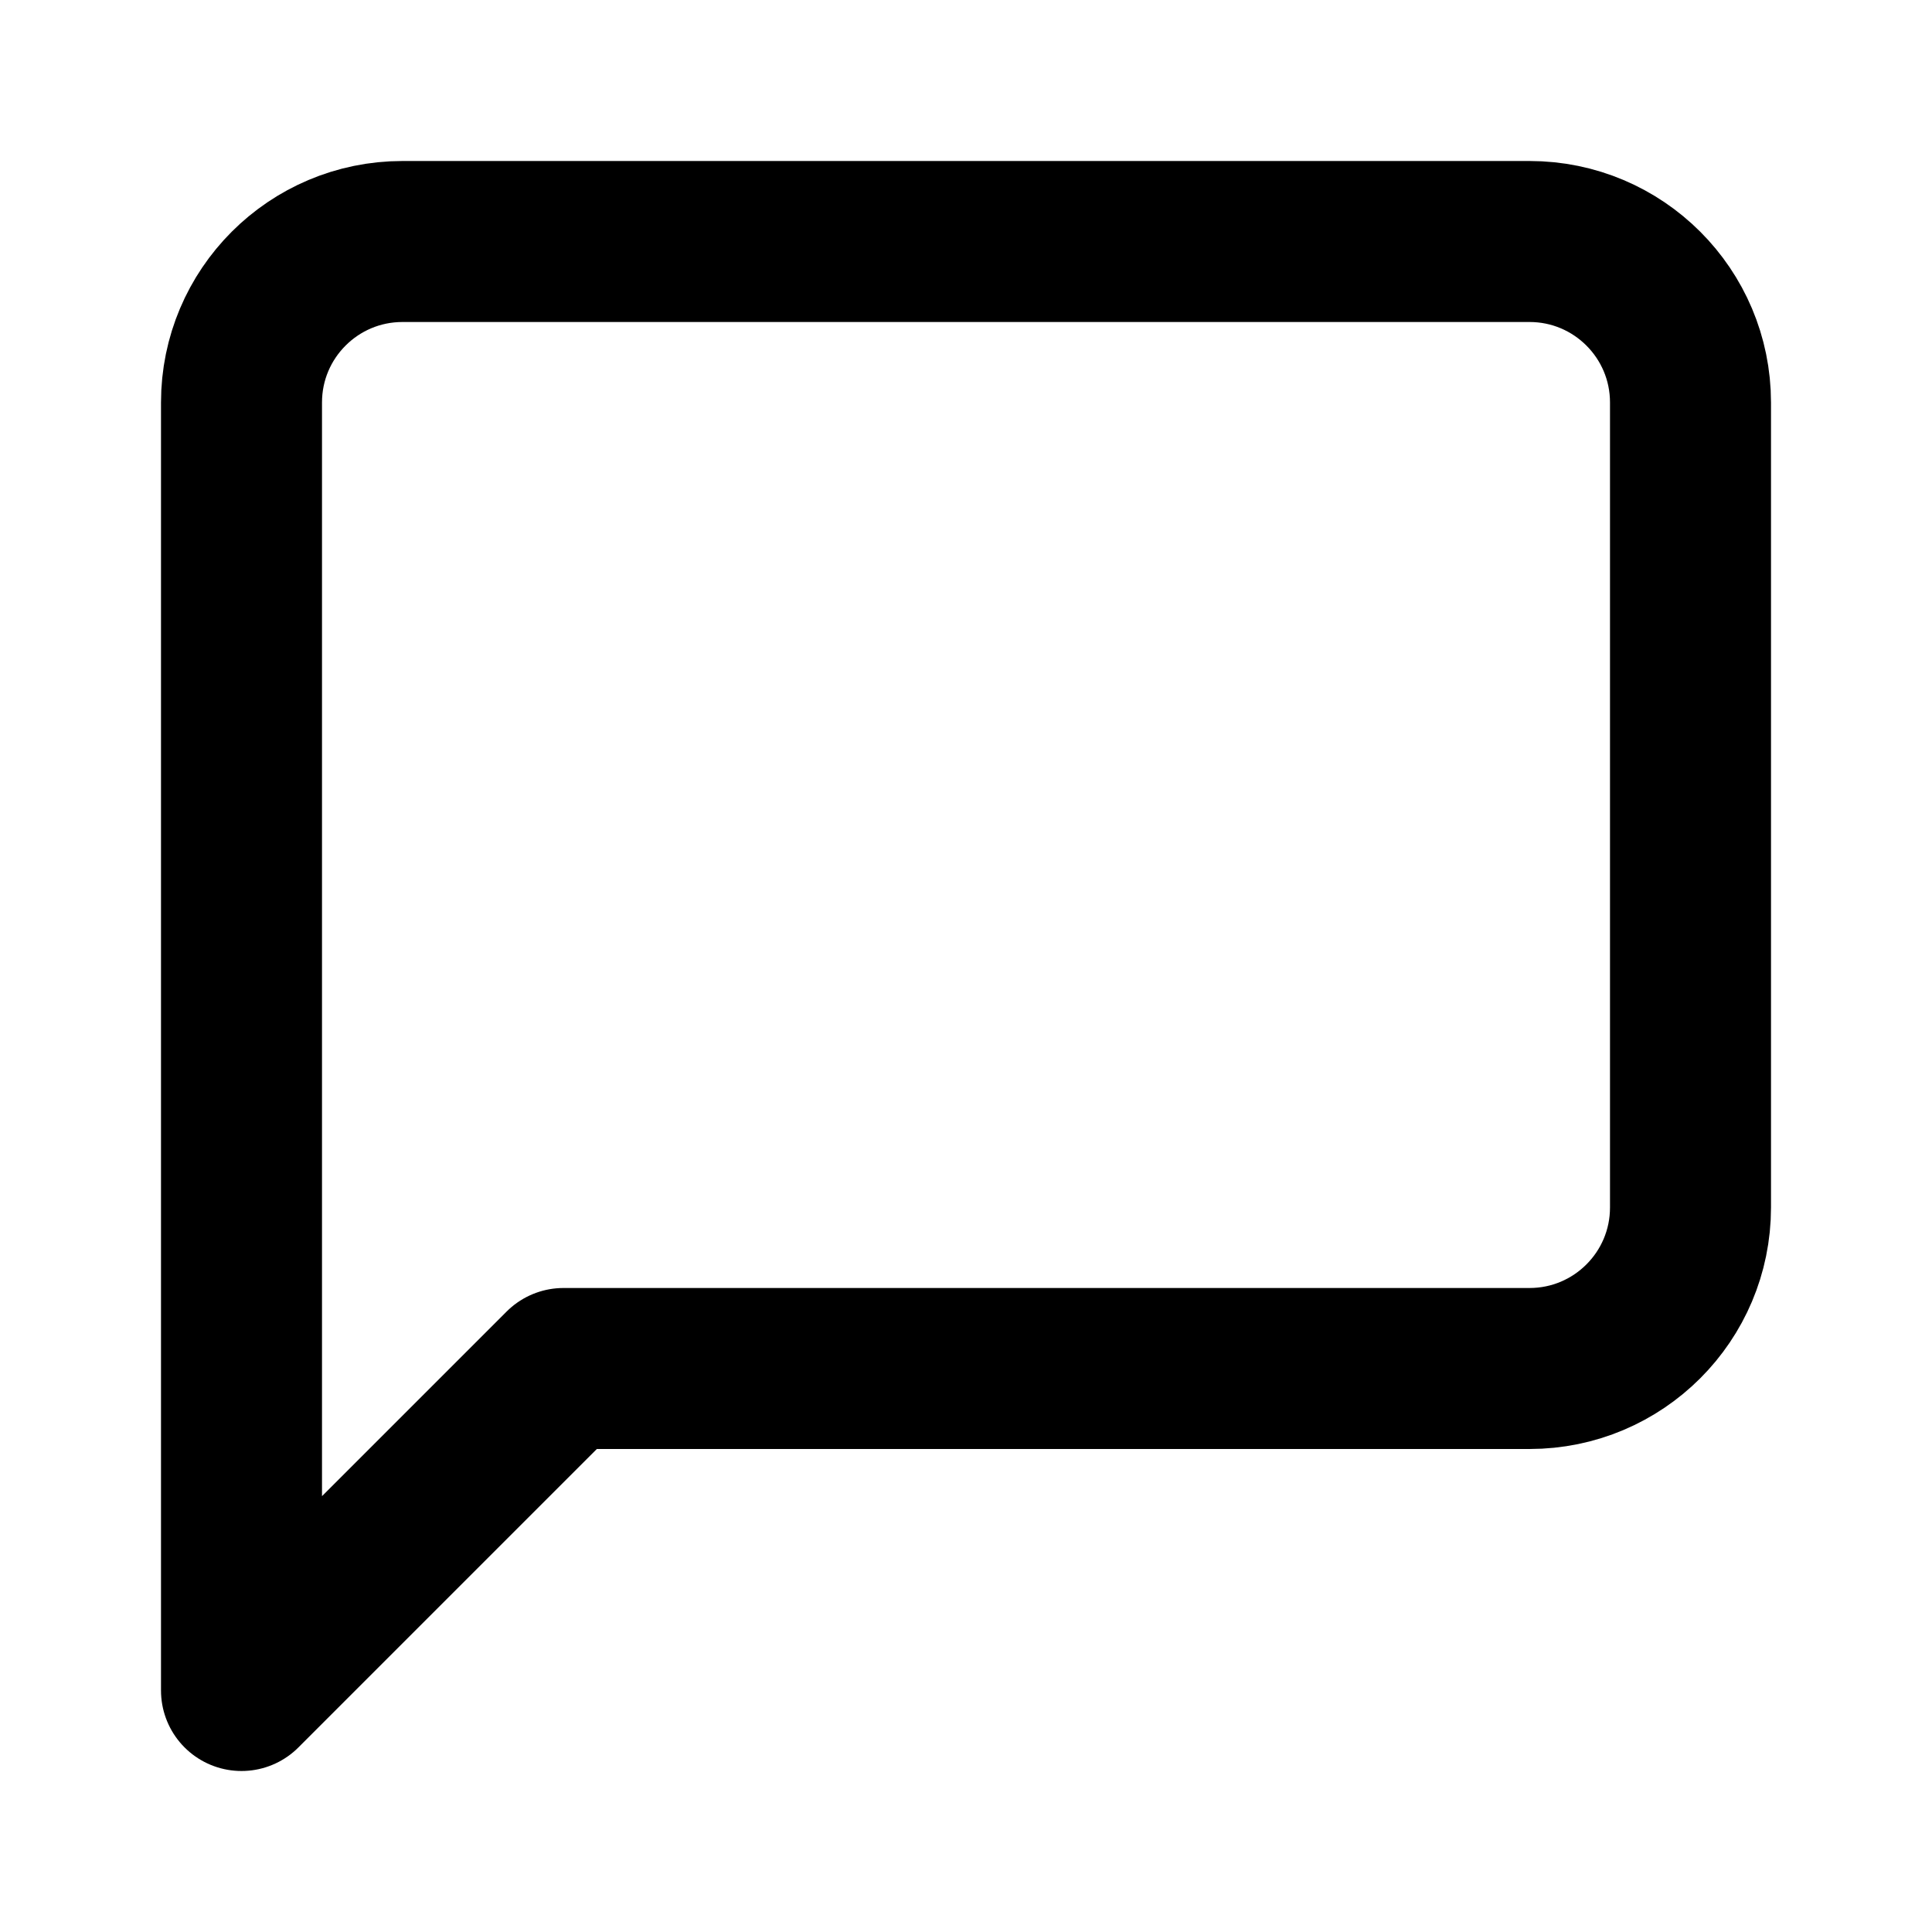
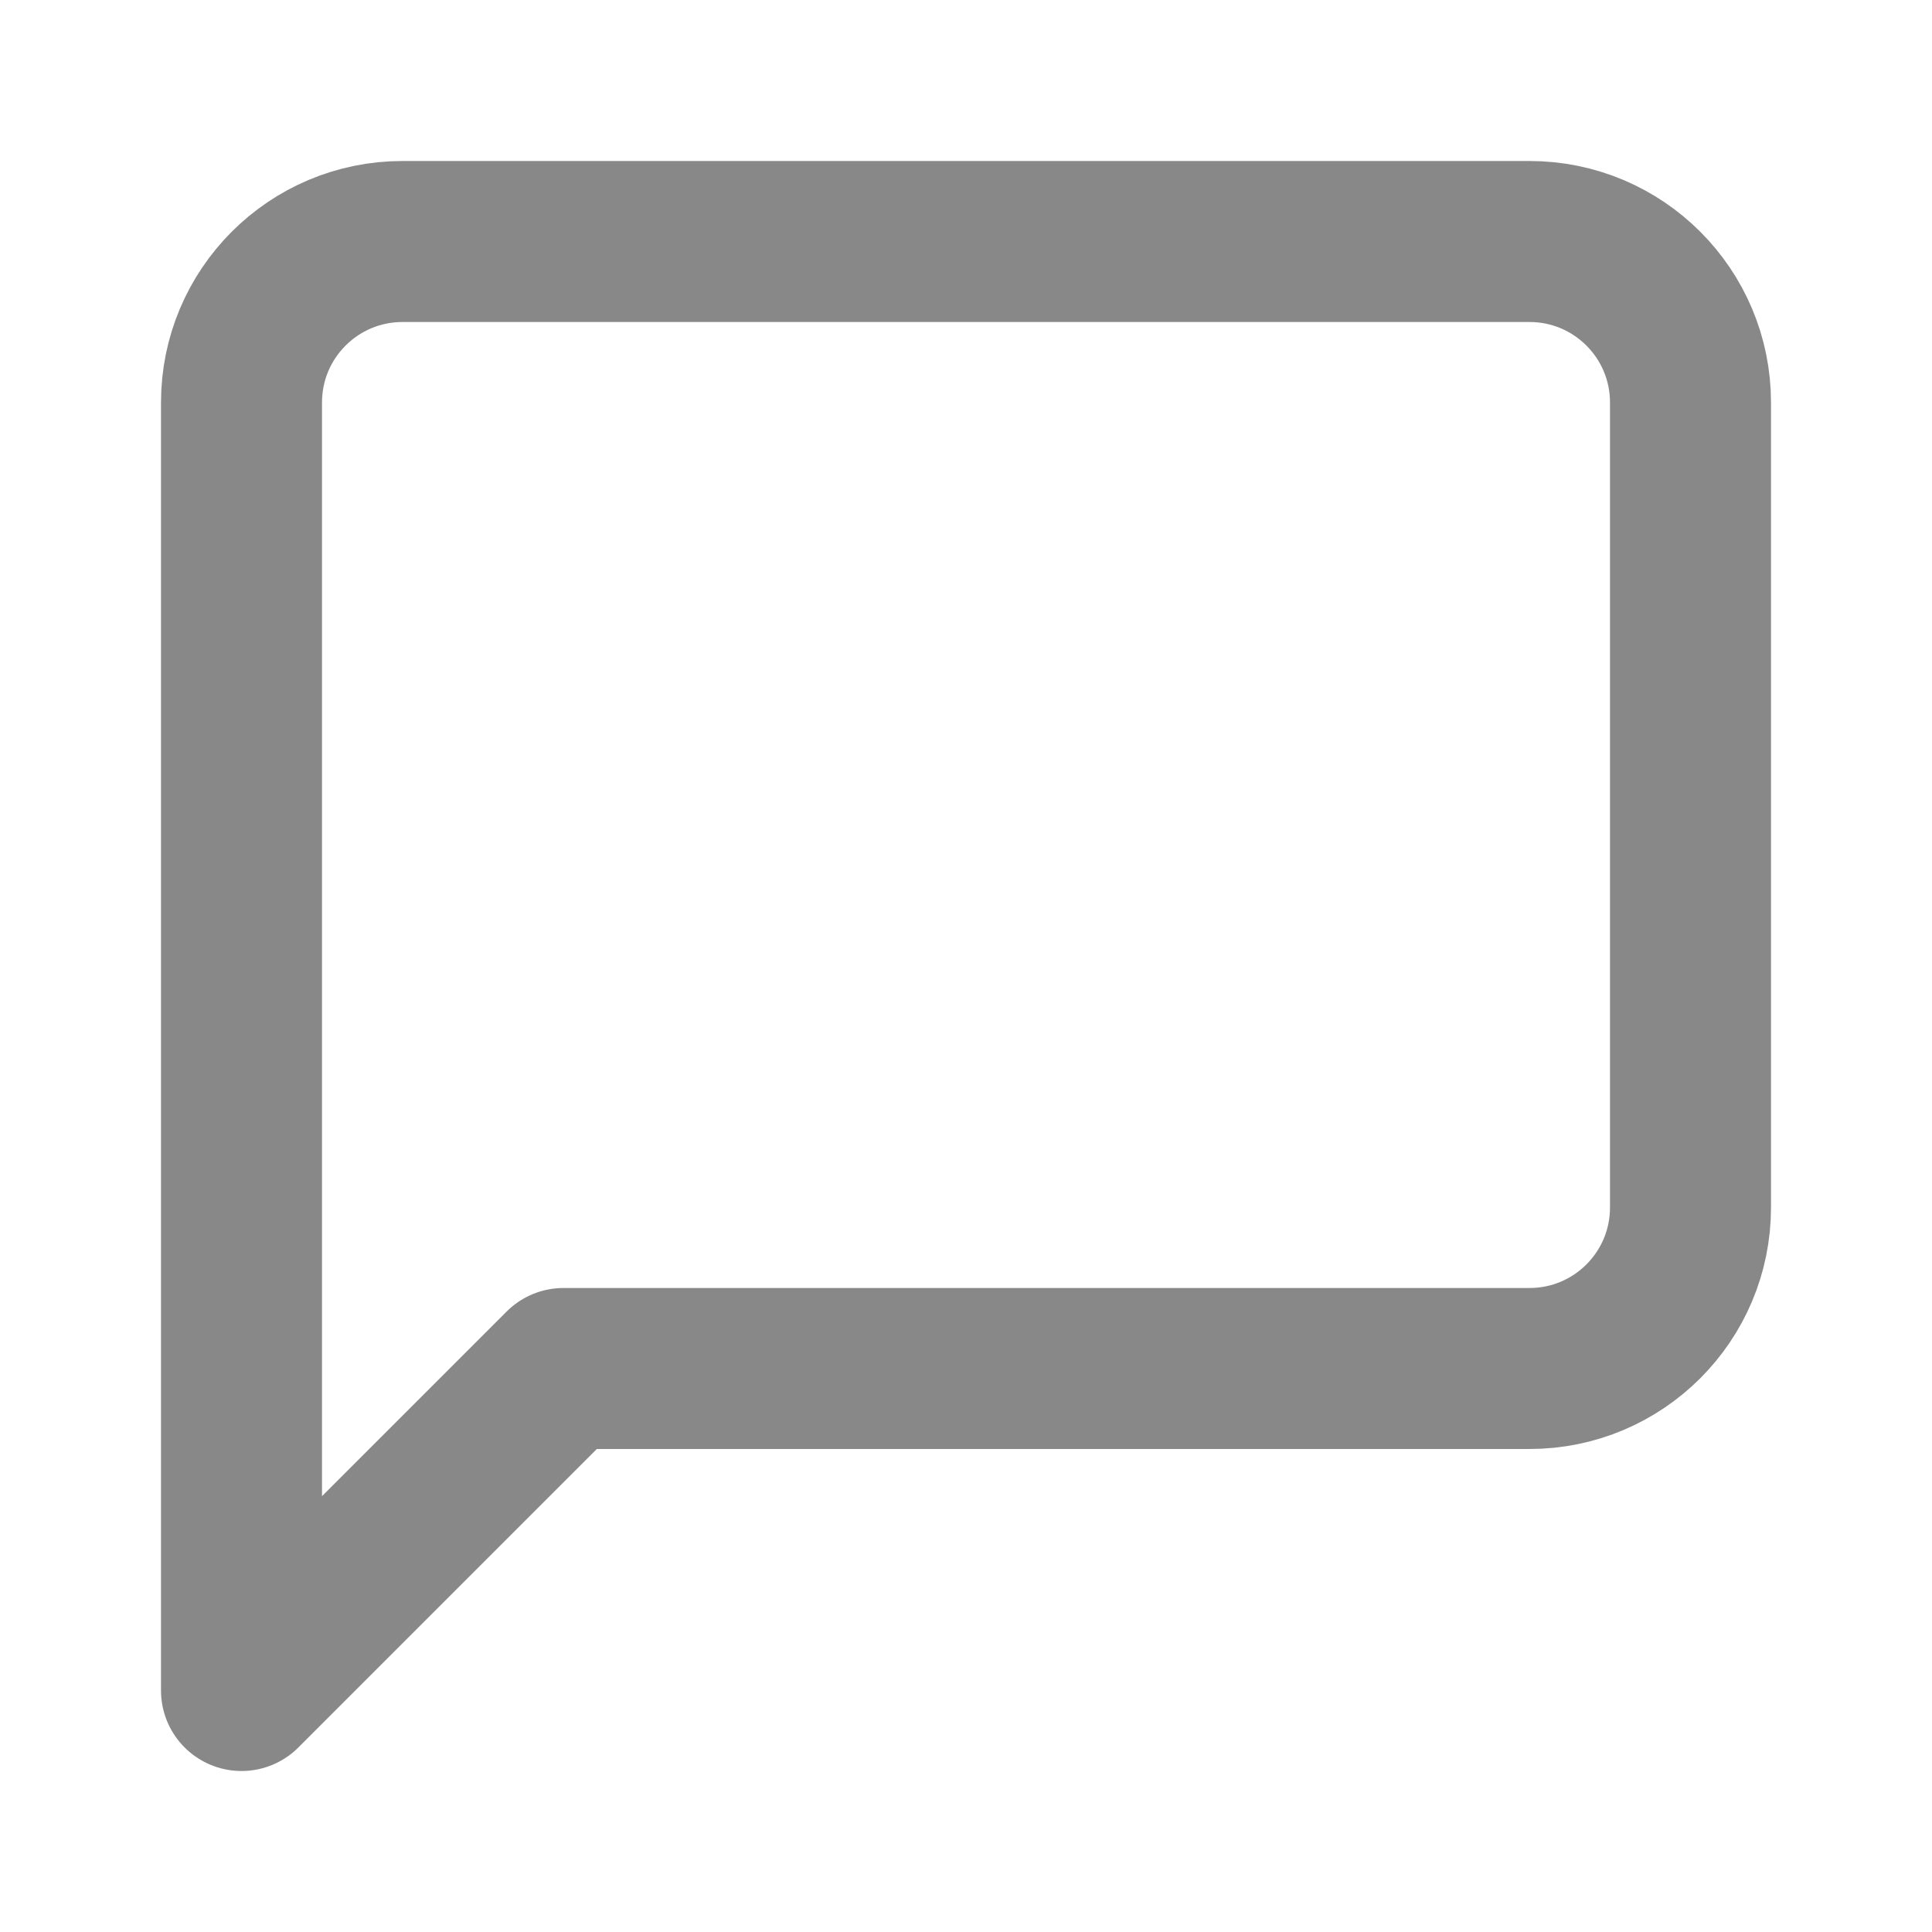
- <svg xmlns="http://www.w3.org/2000/svg" width="24" height="24" viewBox="0 0 24 24" fill="none" stroke="currentColor" stroke-width="2" stroke-linecap="round" stroke-linejoin="round">
+ <svg xmlns="http://www.w3.org/2000/svg" width="24" height="24" viewBox="0 0 24 24" fill="none" stroke="#888" stroke-width="2" stroke-linecap="round" stroke-linejoin="round">
  <path d="M21 15a2 2 0 0 1-2 2H7l-4 4V5a2 2 0 0 1 2-2h14a2 2 0 0 1 2 2z" />
</svg>
